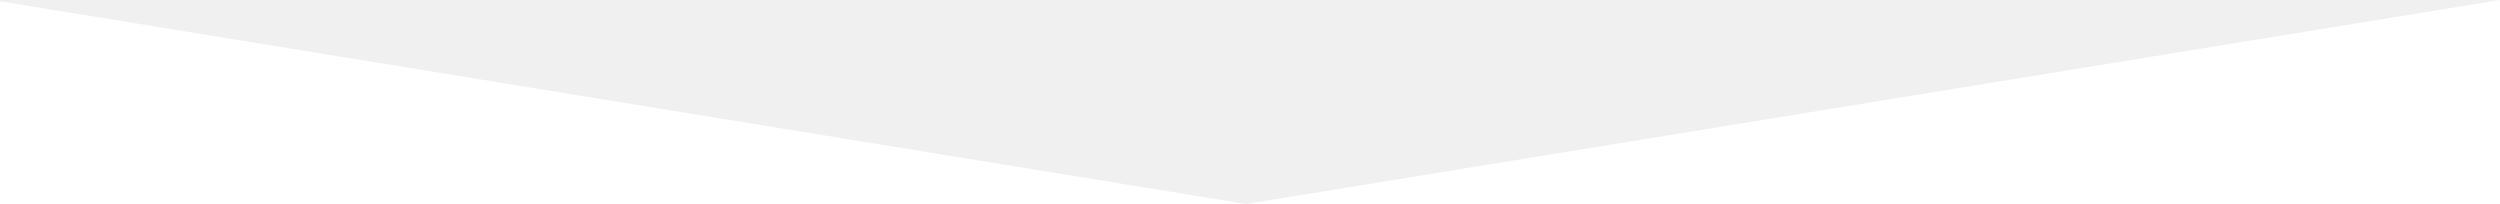
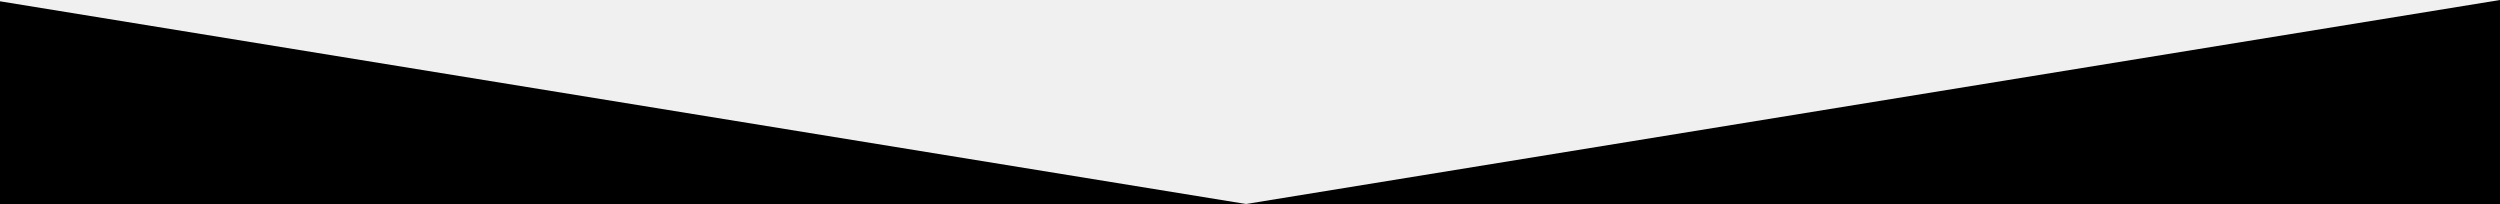
<svg xmlns="http://www.w3.org/2000/svg" version="1.1" id="Layer_1" x="0px" y="0px" width="320px" height="26.111px" viewBox="440.469 30.889 320 26.111" enable-background="new 440.469 30.889 320 26.111" xml:space="preserve">
-   <polygon fill="#FFFFFF" points="760.469,57 760.469,30.889 599.955,57" />
-   <polygon fill="#FFFFFF" points="440.469,57 599.955,57 440.469,31.056" />
+   <polygon fill="#000000" points="760.469,57 760.469,30.889 599.955,57" />
+   <polygon fill="#000000" points="440.469,57 599.955,57 440.469,31.056" />
</svg>
